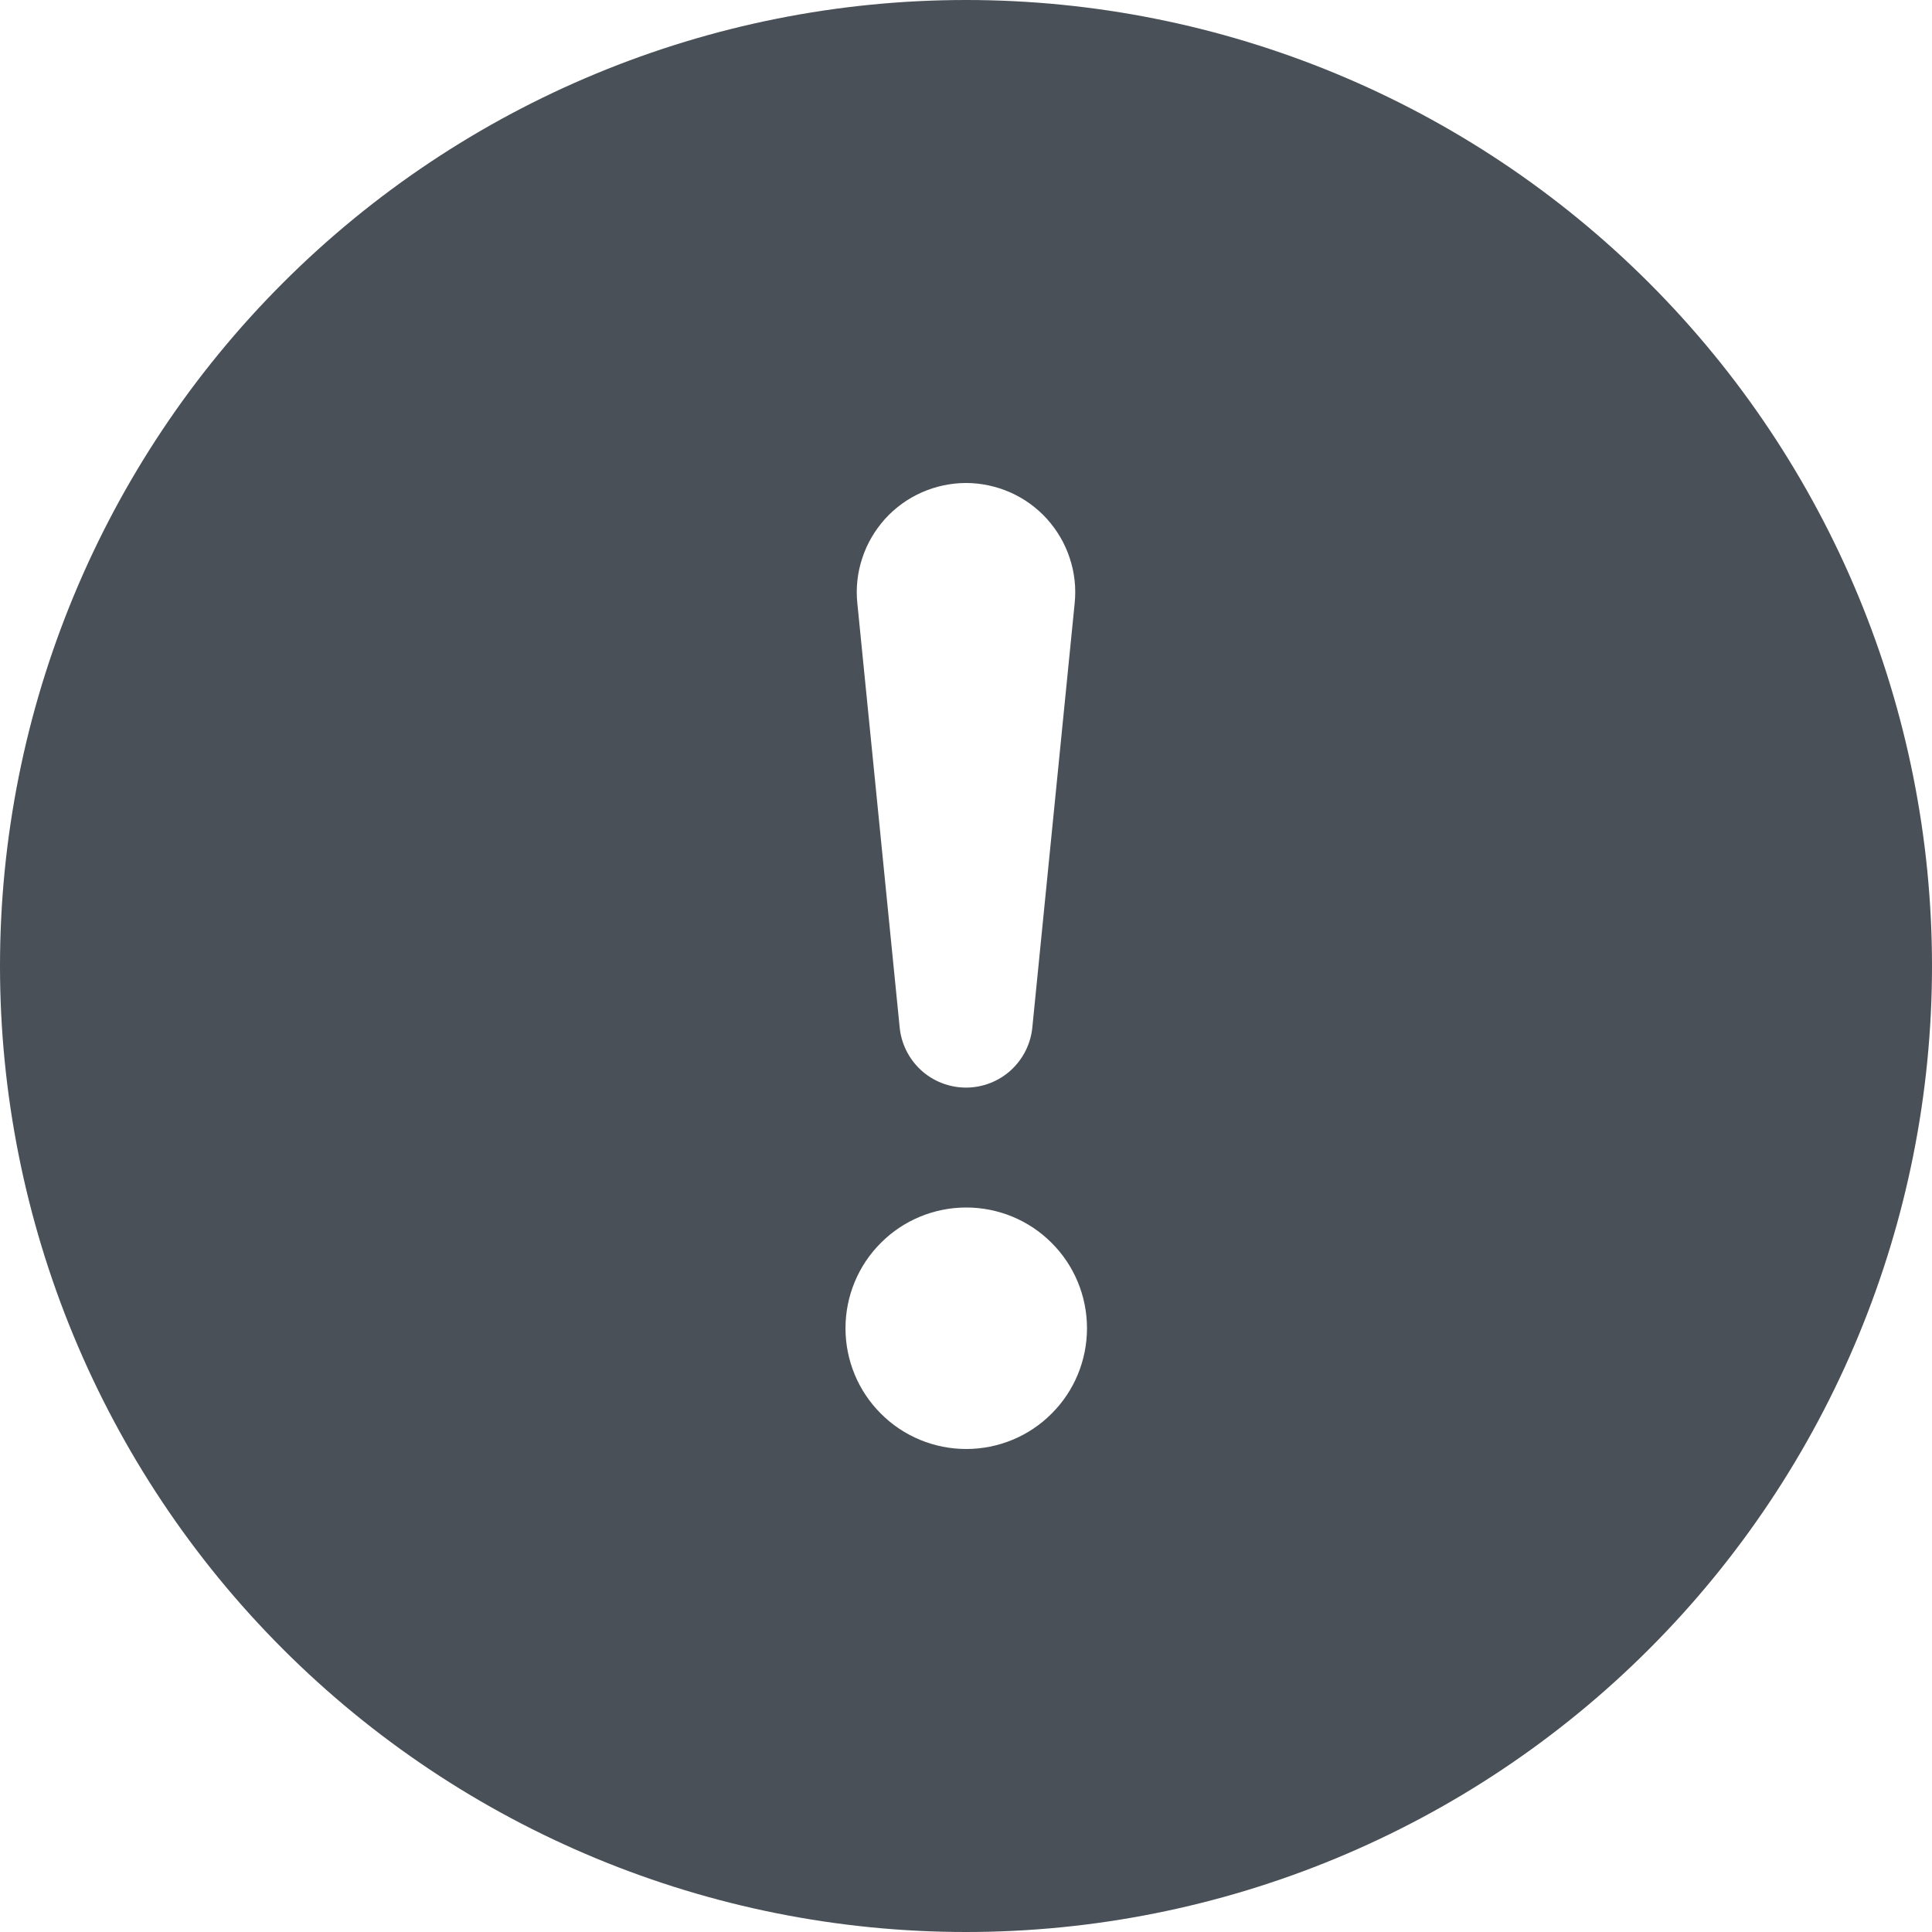
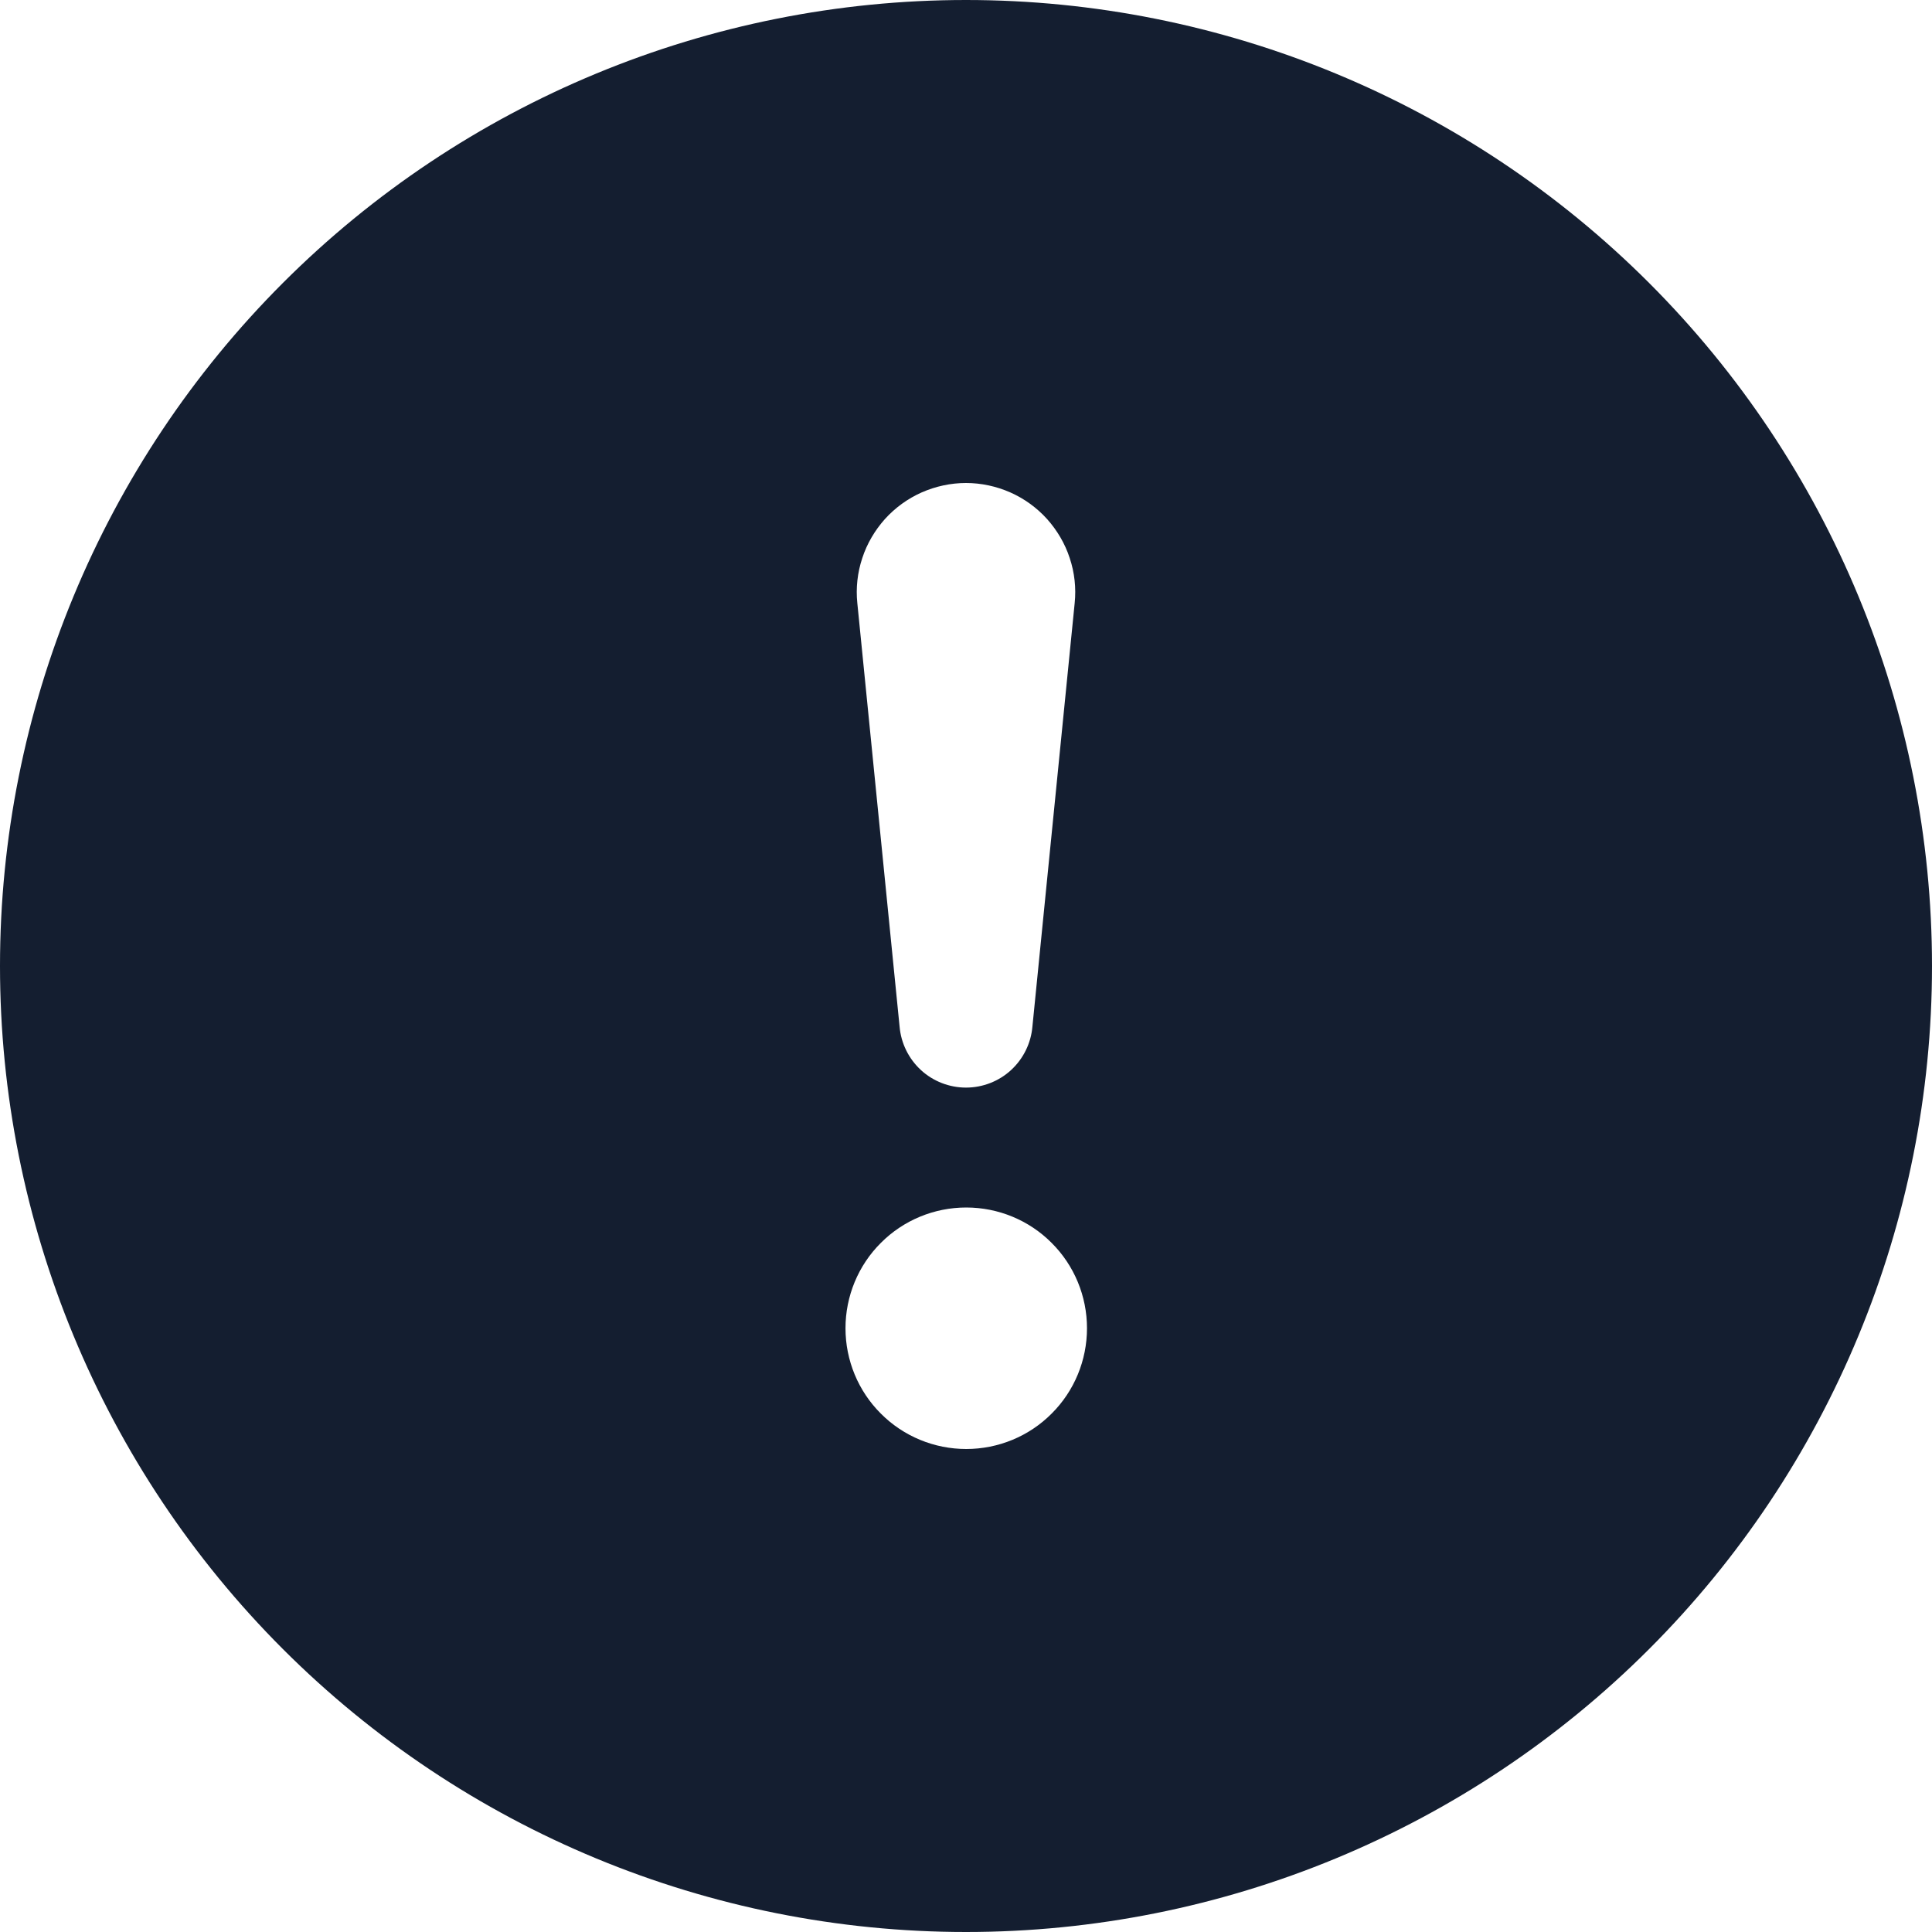
<svg xmlns="http://www.w3.org/2000/svg" width="16" height="16" viewBox="0 0 16 16" fill="none">
-   <path d="M16 8C16 10.122 15.157 12.157 13.657 13.657C12.157 15.157 10.122 16 8 16C5.878 16 3.843 15.157 2.343 13.657C0.843 12.157 0 10.122 0 8C0 5.878 0.843 3.843 2.343 2.343C3.843 0.843 5.878 0 8 0C10.122 0 12.157 0.843 13.657 2.343C15.157 3.843 16 5.878 16 8ZM8 4C7.874 4 7.749 4.027 7.633 4.078C7.518 4.129 7.414 4.204 7.329 4.298C7.245 4.392 7.18 4.502 7.141 4.622C7.101 4.742 7.087 4.869 7.1 4.995L7.45 8.502C7.462 8.64 7.525 8.768 7.627 8.862C7.728 8.955 7.862 9.007 8 9.007C8.138 9.007 8.272 8.955 8.373 8.862C8.475 8.768 8.538 8.64 8.55 8.502L8.9 4.995C8.913 4.869 8.899 4.742 8.859 4.622C8.82 4.502 8.755 4.392 8.671 4.298C8.586 4.204 8.482 4.129 8.367 4.078C8.251 4.027 8.126 4 8 4ZM8.002 10C7.737 10 7.482 10.105 7.295 10.293C7.107 10.48 7.002 10.735 7.002 11C7.002 11.265 7.107 11.52 7.295 11.707C7.482 11.895 7.737 12 8.002 12C8.267 12 8.522 11.895 8.709 11.707C8.897 11.52 9.002 11.265 9.002 11C9.002 10.735 8.897 10.48 8.709 10.293C8.522 10.105 8.267 10 8.002 10Z" fill="#495057" />
+   <path d="M16 8C16 10.122 15.157 12.157 13.657 13.657C12.157 15.157 10.122 16 8 16C5.878 16 3.843 15.157 2.343 13.657C0.843 12.157 0 10.122 0 8C0 5.878 0.843 3.843 2.343 2.343C3.843 0.843 5.878 0 8 0C10.122 0 12.157 0.843 13.657 2.343C15.157 3.843 16 5.878 16 8ZM8 4C7.874 4 7.749 4.027 7.633 4.078C7.518 4.129 7.414 4.204 7.329 4.298C7.245 4.392 7.18 4.502 7.141 4.622C7.101 4.742 7.087 4.869 7.1 4.995L7.45 8.502C7.462 8.64 7.525 8.768 7.627 8.862C7.728 8.955 7.862 9.007 8 9.007C8.138 9.007 8.272 8.955 8.373 8.862C8.475 8.768 8.538 8.64 8.55 8.502L8.9 4.995C8.913 4.869 8.899 4.742 8.859 4.622C8.82 4.502 8.755 4.392 8.671 4.298C8.586 4.204 8.482 4.129 8.367 4.078C8.251 4.027 8.126 4 8 4ZM8.002 10C7.737 10 7.482 10.105 7.295 10.293C7.107 10.48 7.002 10.735 7.002 11C7.002 11.265 7.107 11.52 7.295 11.707C7.482 11.895 7.737 12 8.002 12C8.267 12 8.522 11.895 8.709 11.707C8.897 11.52 9.002 11.265 9.002 11C9.002 10.735 8.897 10.48 8.709 10.293C8.522 10.105 8.267 10 8.002 10Z" fill="#141E30" />
</svg>
